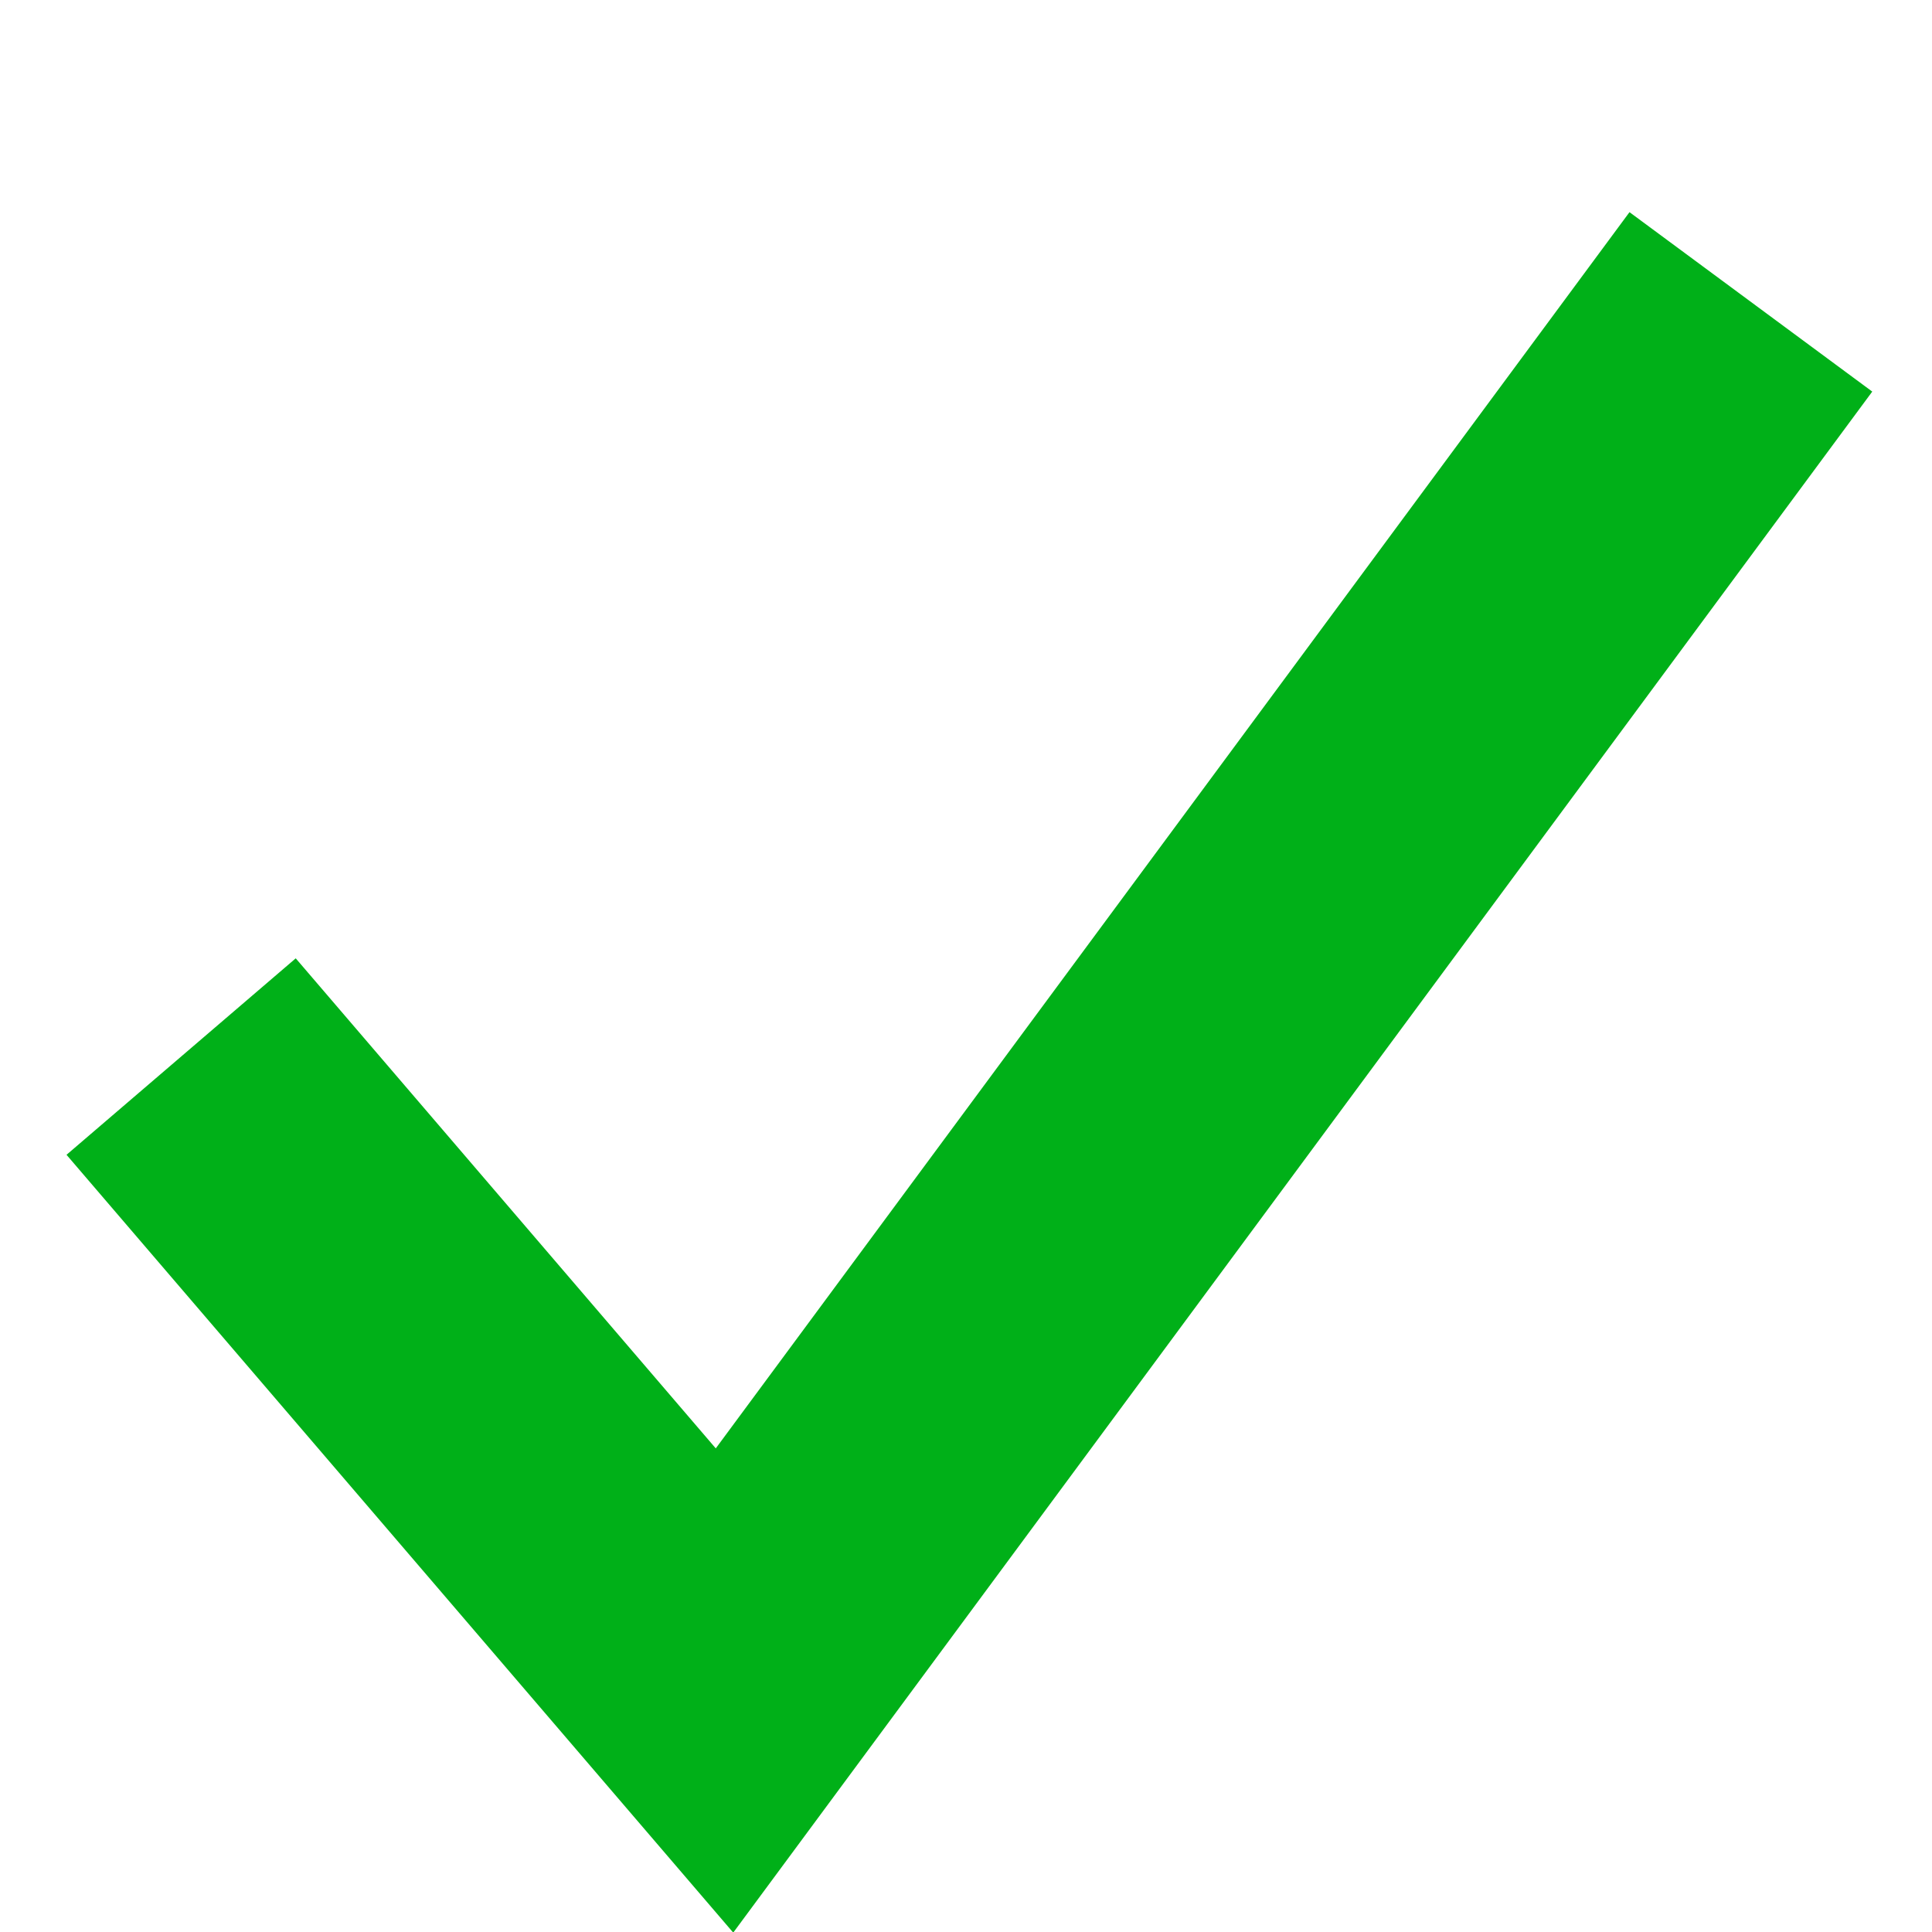
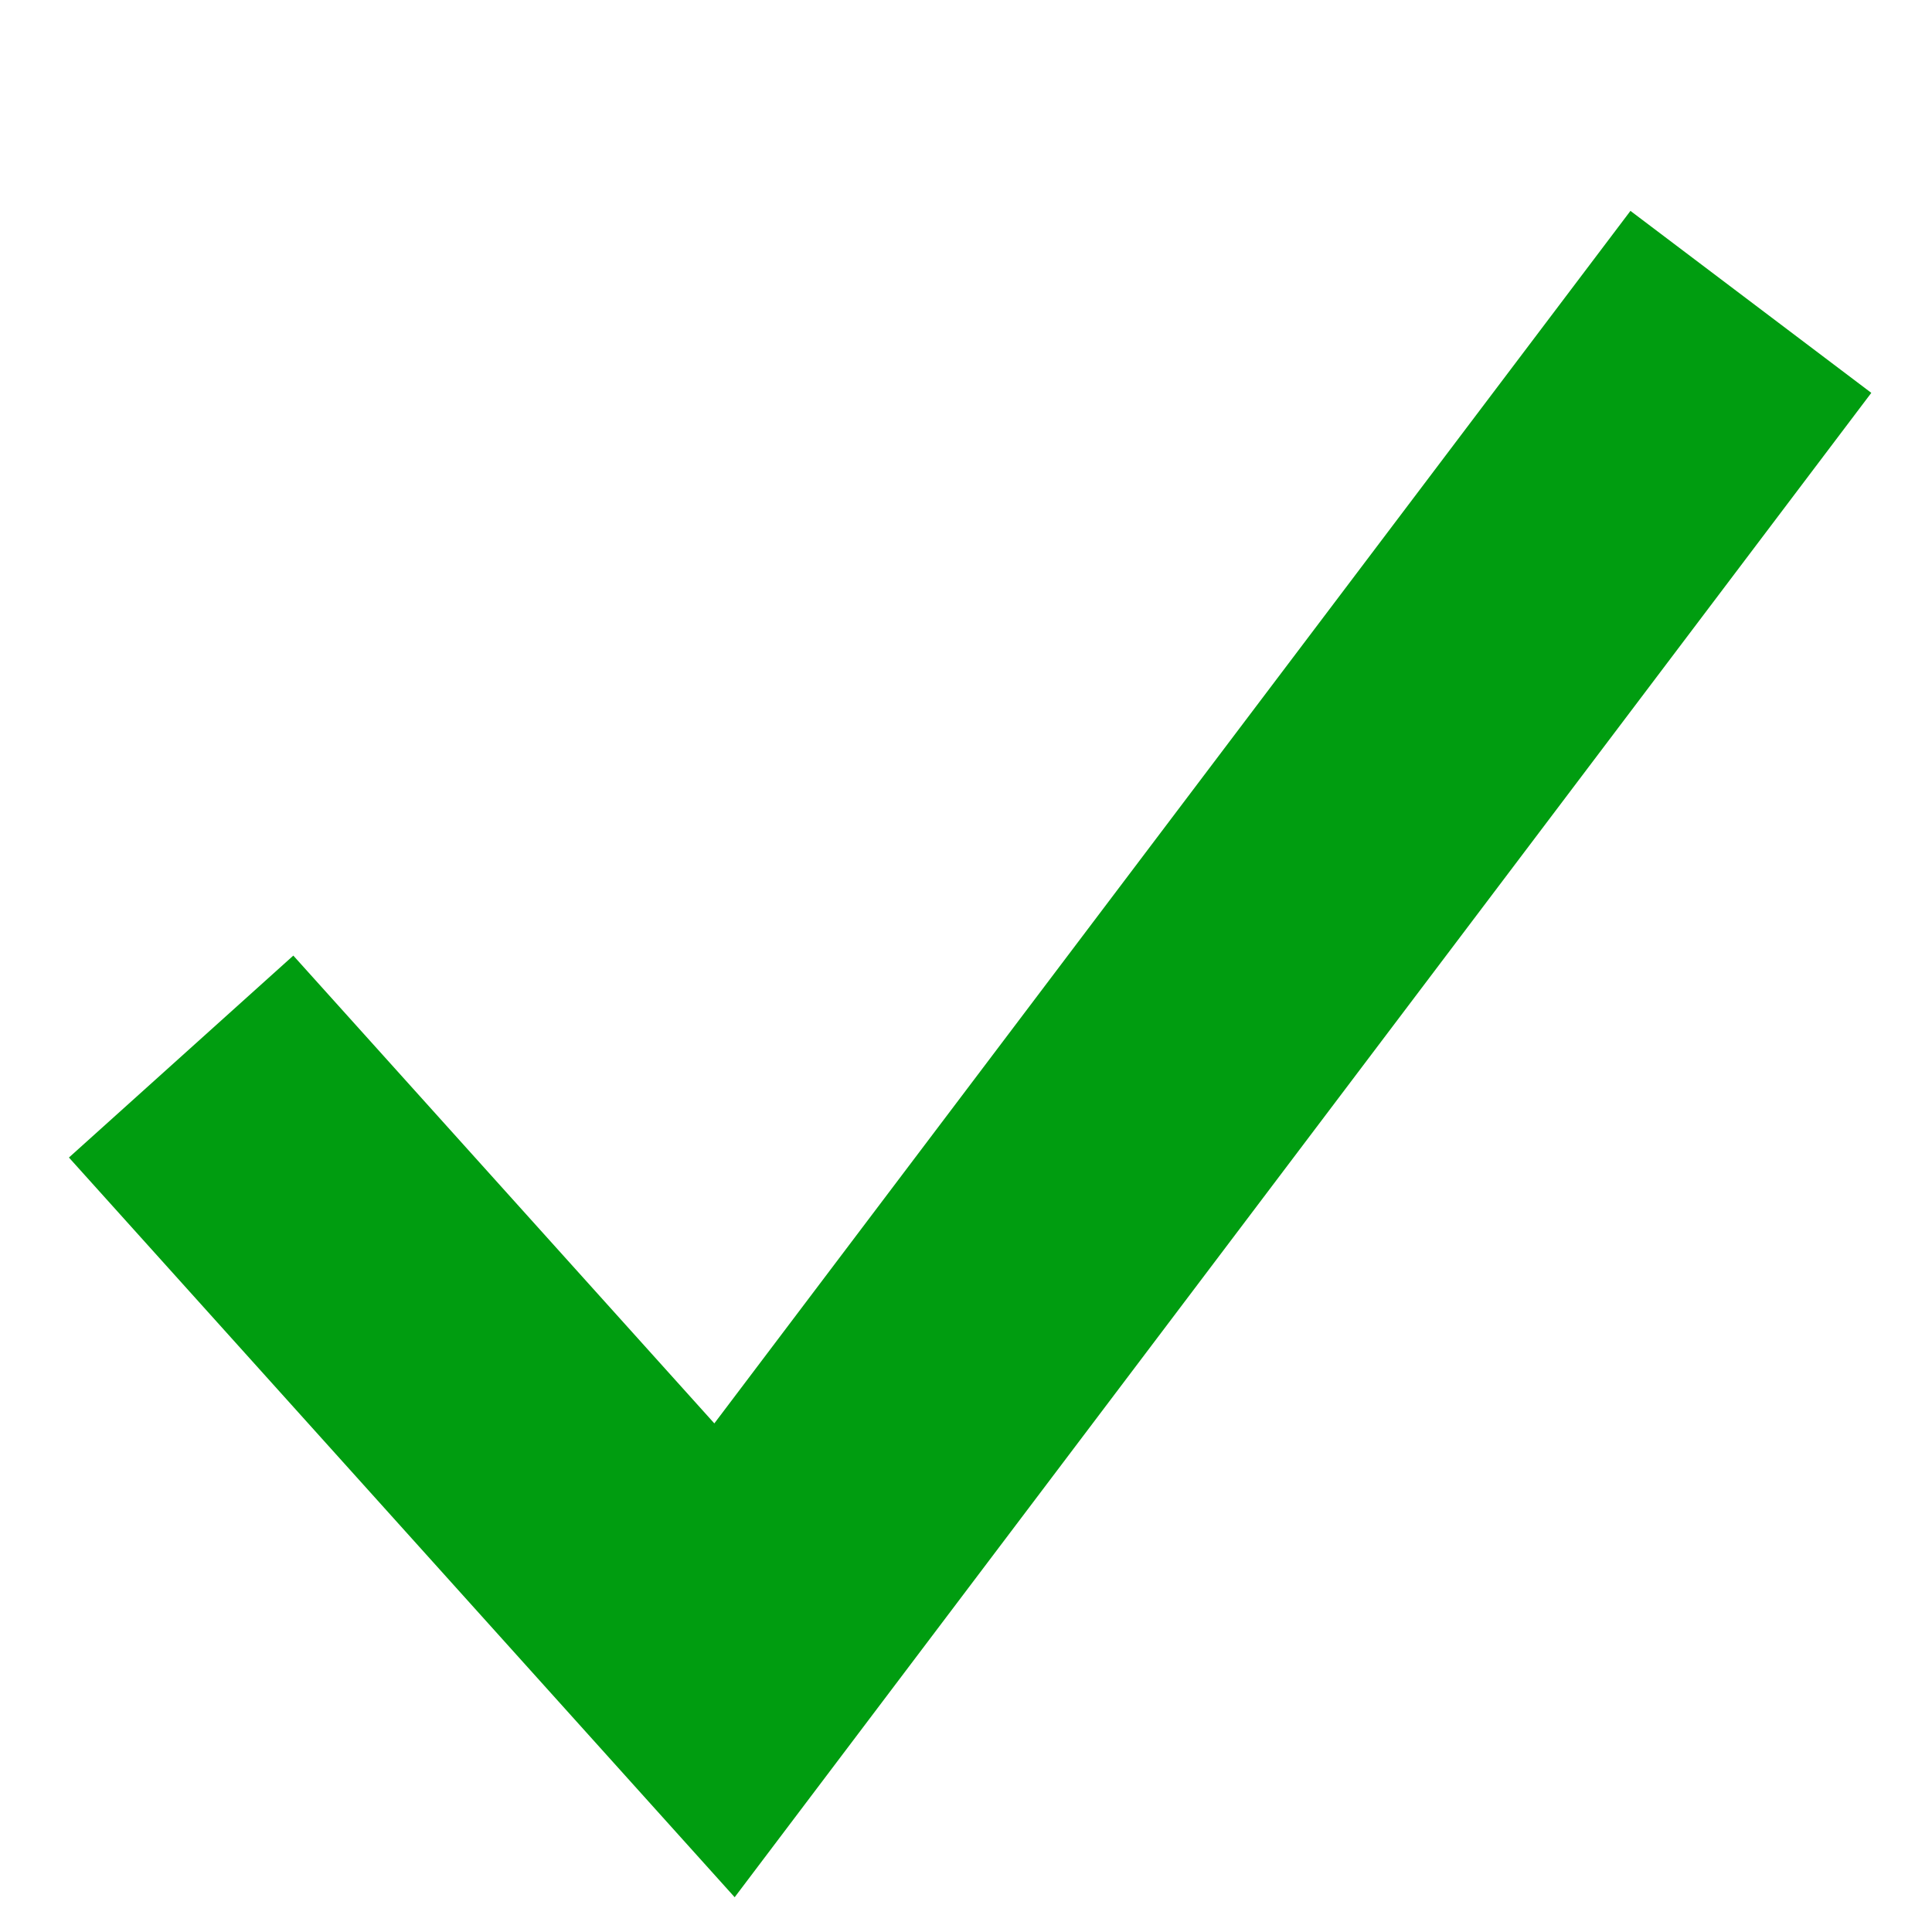
<svg xmlns="http://www.w3.org/2000/svg" viewBox="0 0 128 128">
  <style type="text/css">
  
  #check-mark {
   fill: none;
-    stroke: #00b018;
+    stroke: #009d10;
   stroke-width: 20px;
  }
  
 </style>
-   <polyline points="12,70 48,112 116,20" id="check-mark" />
+   <polyline points="12,70 48,110 116,20" id="check-mark" />
</svg>
